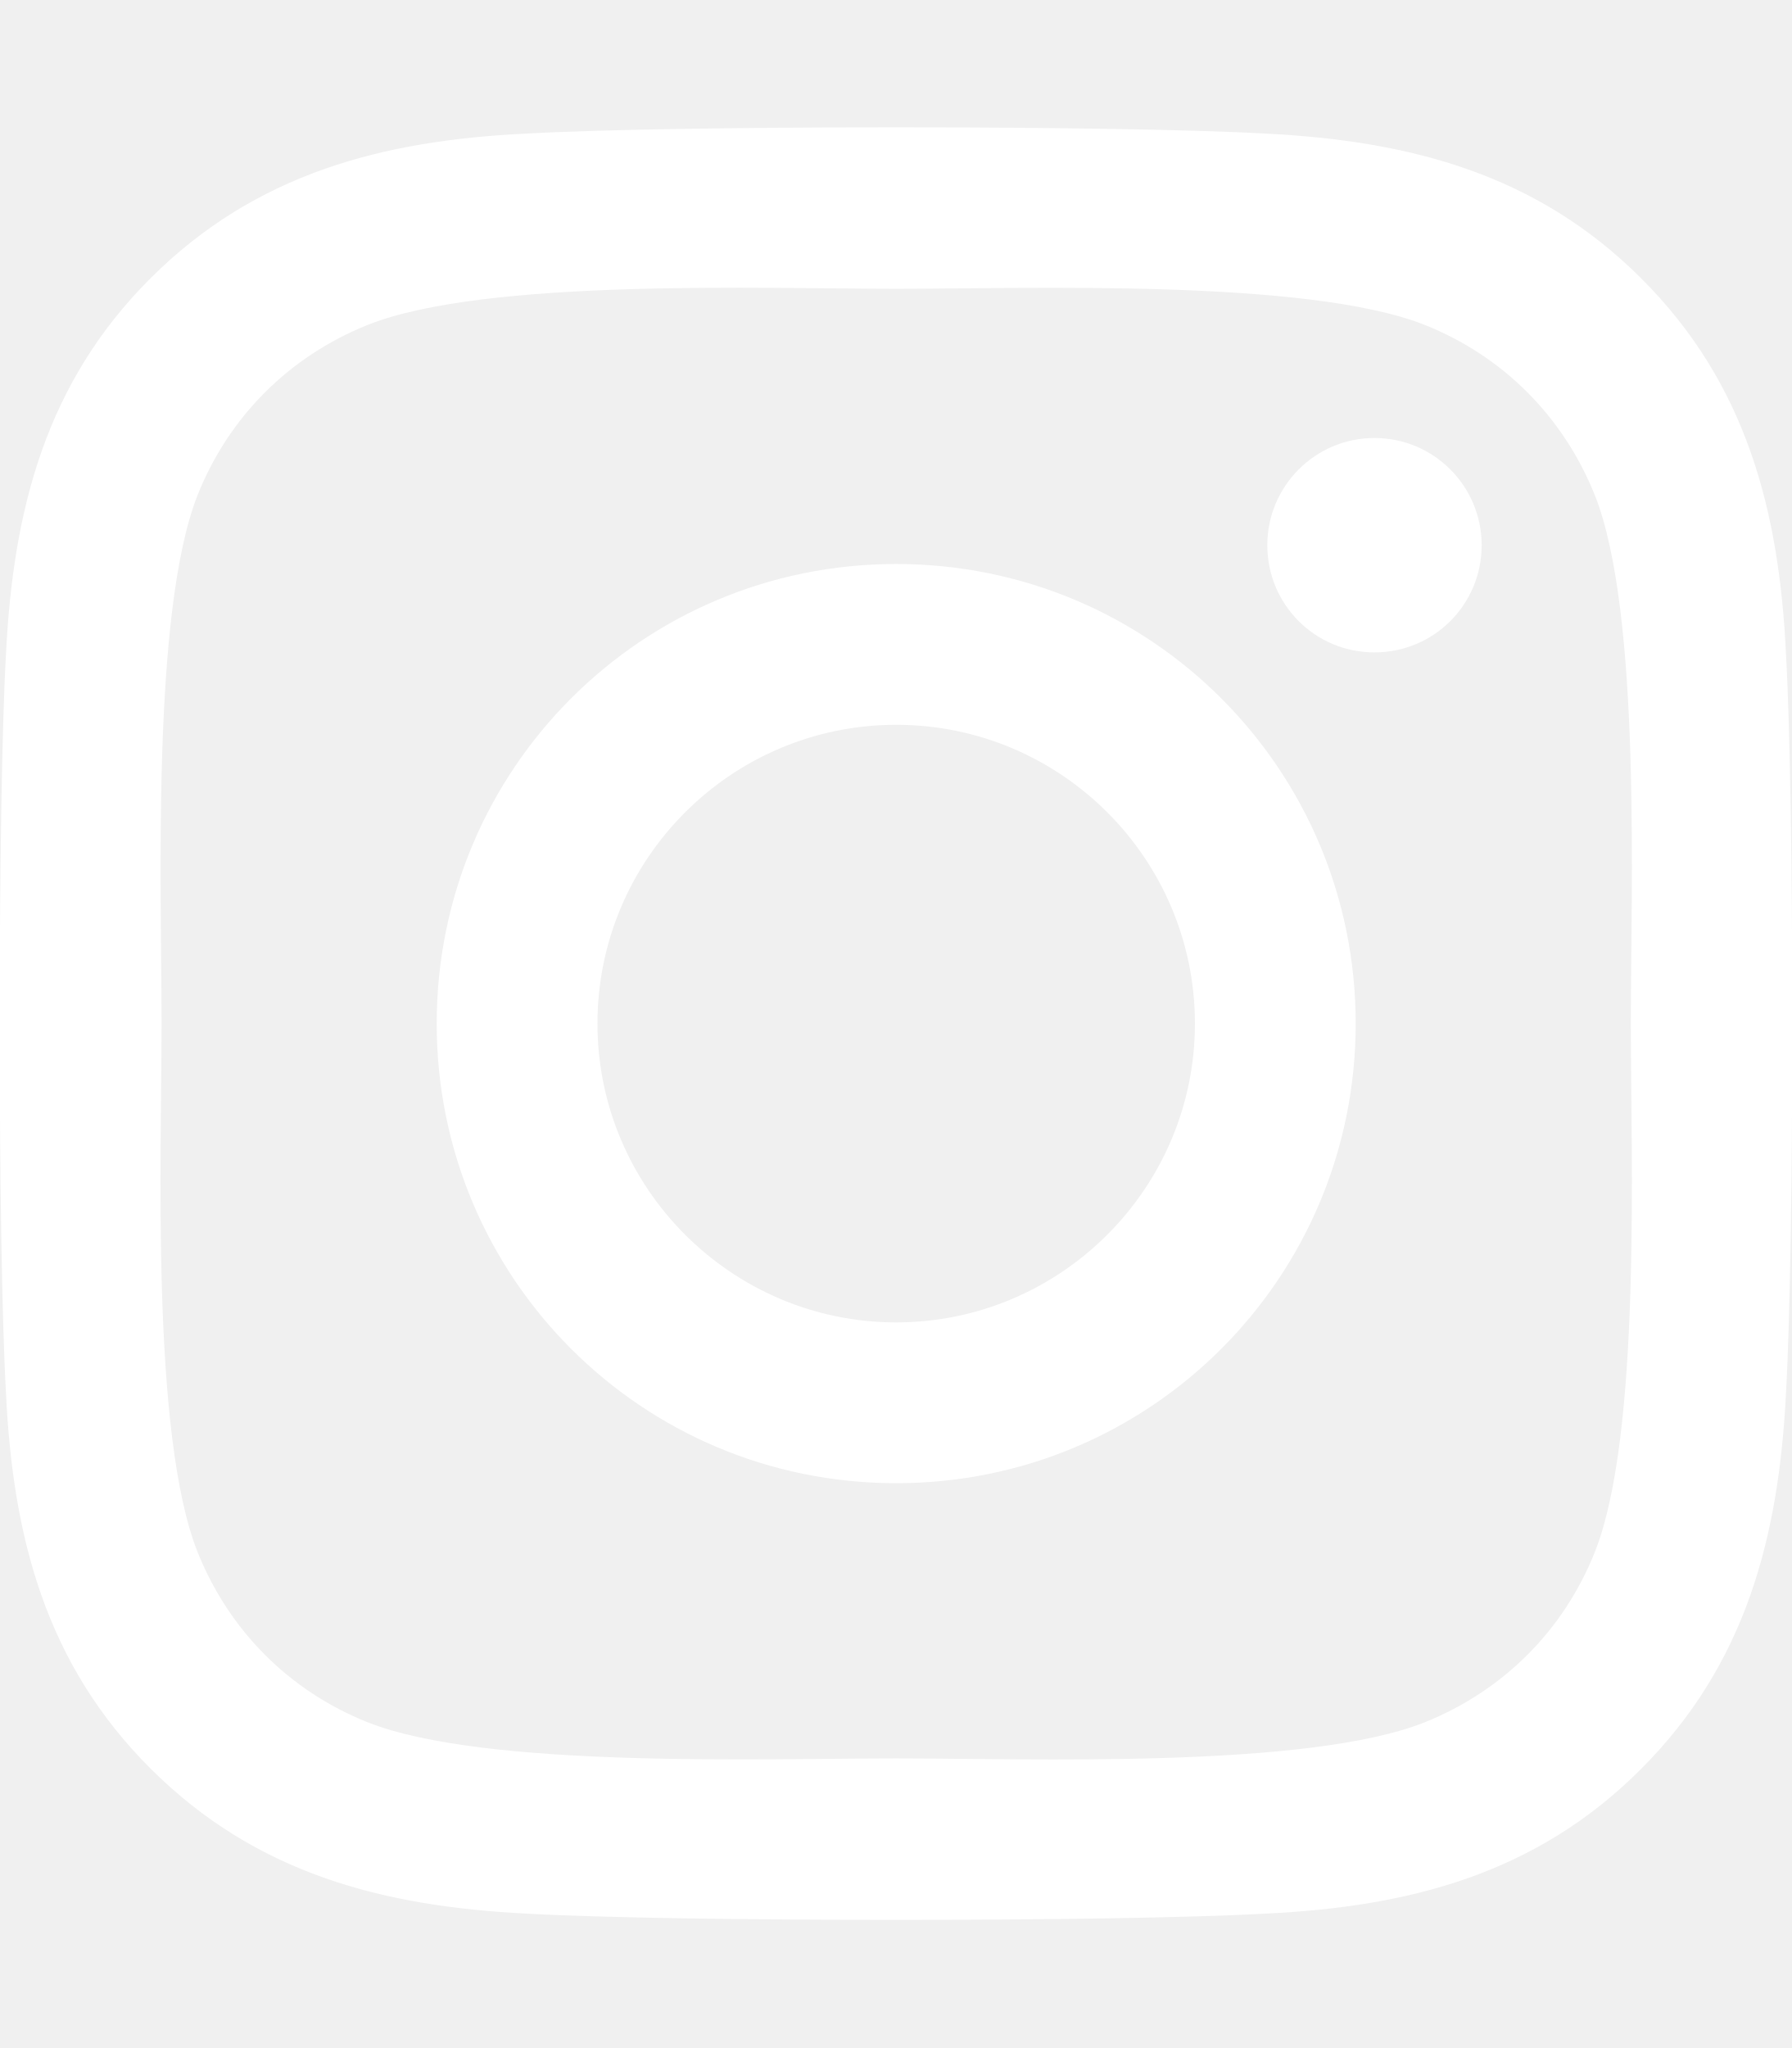
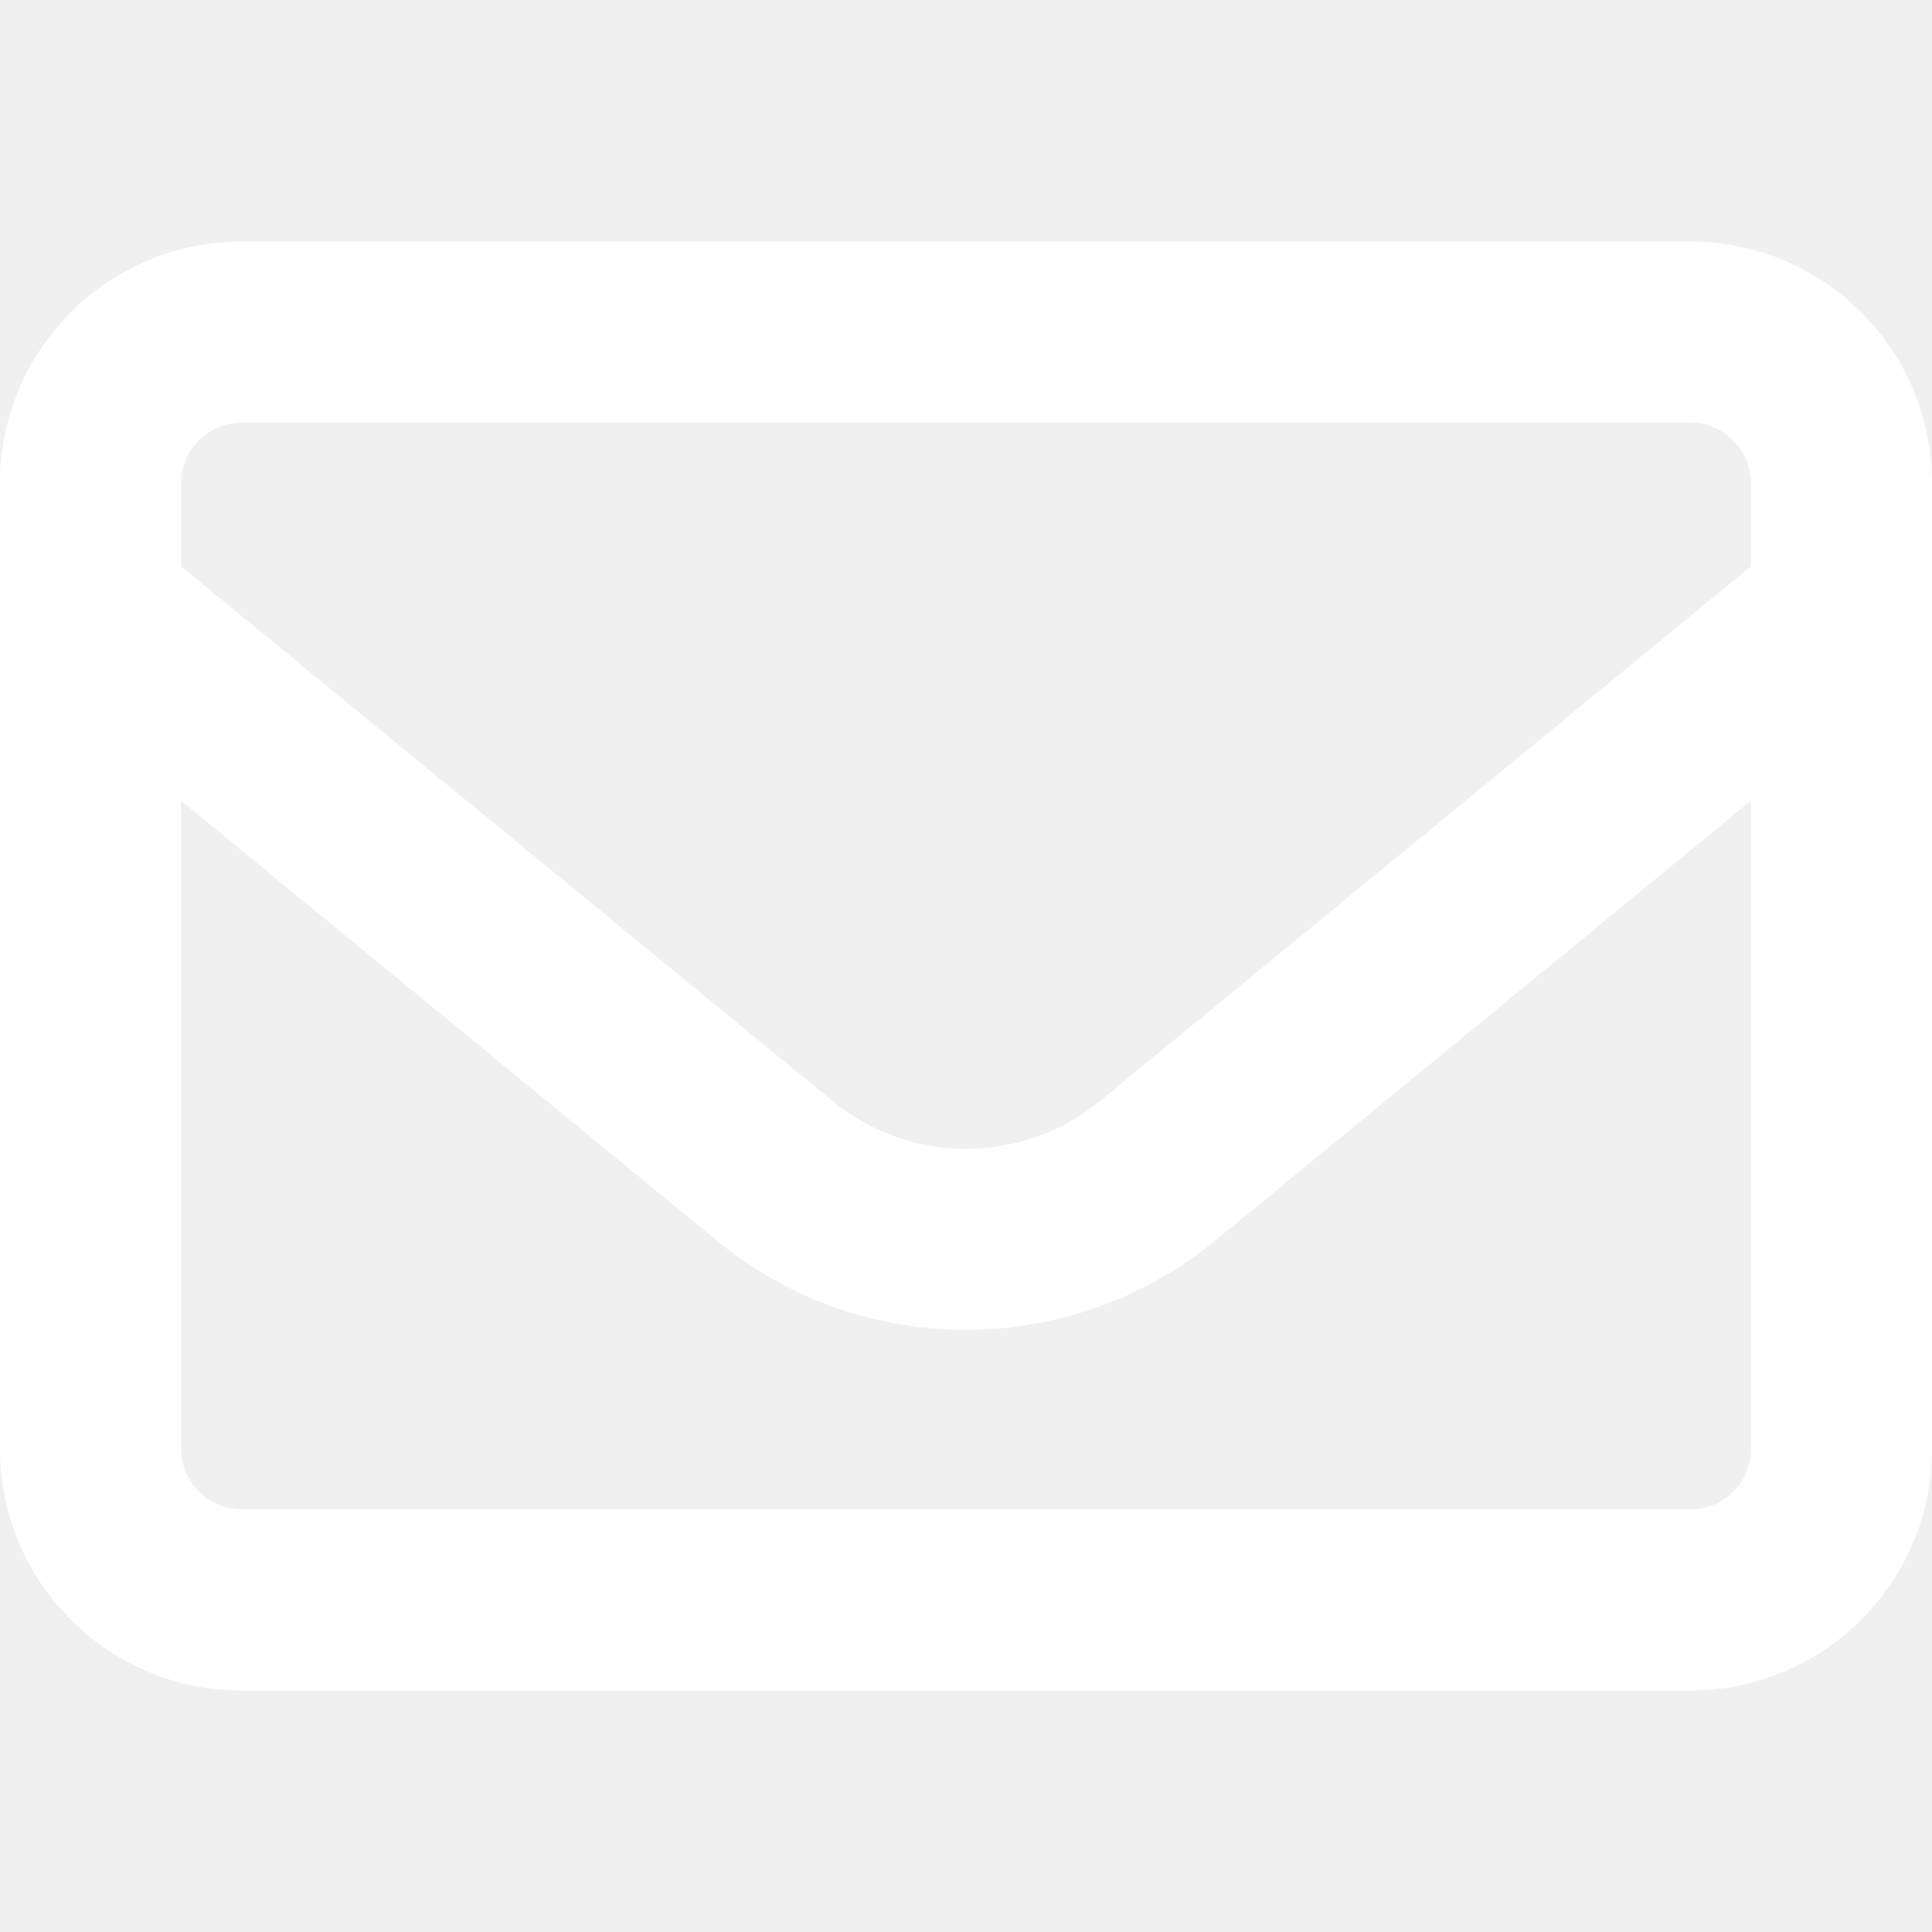
- <svg xmlns="http://www.w3.org/2000/svg" height="1em" viewBox="0 0 448 512">
-   <style>svg{fill:#ffffff}</style>
-   <path d="M224.1 141c-63.6 0-114.9 51.3-114.9 114.9s51.3 114.9 114.9 114.9S339 319.5 339 255.9 287.7 141 224.1 141zm0 189.6c-41.1 0-74.7-33.5-74.7-74.7s33.5-74.7 74.7-74.7 74.7 33.5 74.7 74.7-33.6 74.7-74.7 74.7zm146.4-194.3c0 14.9-12 26.8-26.8 26.8-14.9 0-26.8-12-26.8-26.8s12-26.8 26.8-26.8 26.8 12 26.8 26.8zm76.1 27.2c-1.7-35.9-9.9-67.7-36.2-93.9-26.2-26.2-58-34.4-93.9-36.2-37-2.1-147.9-2.1-184.9 0-35.8 1.7-67.6 9.9-93.9 36.1s-34.4 58-36.2 93.9c-2.1 37-2.1 147.9 0 184.9 1.7 35.9 9.9 67.7 36.2 93.9s58 34.4 93.9 36.2c37 2.1 147.9 2.1 184.9 0 35.9-1.7 67.7-9.9 93.9-36.2 26.2-26.2 34.4-58 36.2-93.9 2.1-37 2.1-147.8 0-184.8zM398.8 388c-7.8 19.6-22.9 34.7-42.6 42.6-29.5 11.7-99.5 9-132.1 9s-102.7 2.6-132.1-9c-19.6-7.8-34.7-22.9-42.6-42.6-11.7-29.5-9-99.5-9-132.1s-2.6-102.7 9-132.1c7.8-19.6 22.9-34.7 42.6-42.6 29.5-11.7 99.5-9 132.1-9s102.7-2.6 132.1 9c19.6 7.8 34.7 22.9 42.6 42.6 11.7 29.5 9 99.5 9 132.1s2.7 102.7-9 132.1z" />
+ <svg xmlns="http://www.w3.org/2000/svg" viewBox="0 0 512 512">
+   <path fill="#ffffff" d="M64 112c-8.8 0-16 7.2-16 16v22.1L220.5 291.7c20.7 17 50.4 17 71.1 0L464 150.1V128c0-8.8-7.2-16-16-16H64zM48 212.2V384c0 8.8 7.2 16 16 16H448c8.8 0 16-7.2 16-16V212.2L322 328.8c-38.4 31.5-93.7 31.5-132 0L48 212.2zM0 128C0 92.7 28.7 64 64 64H448c35.3 0 64 28.7 64 64V384c0 35.3-28.7 64-64 64H64c-35.3 0-64-28.7-64-64V128z" />
</svg>
